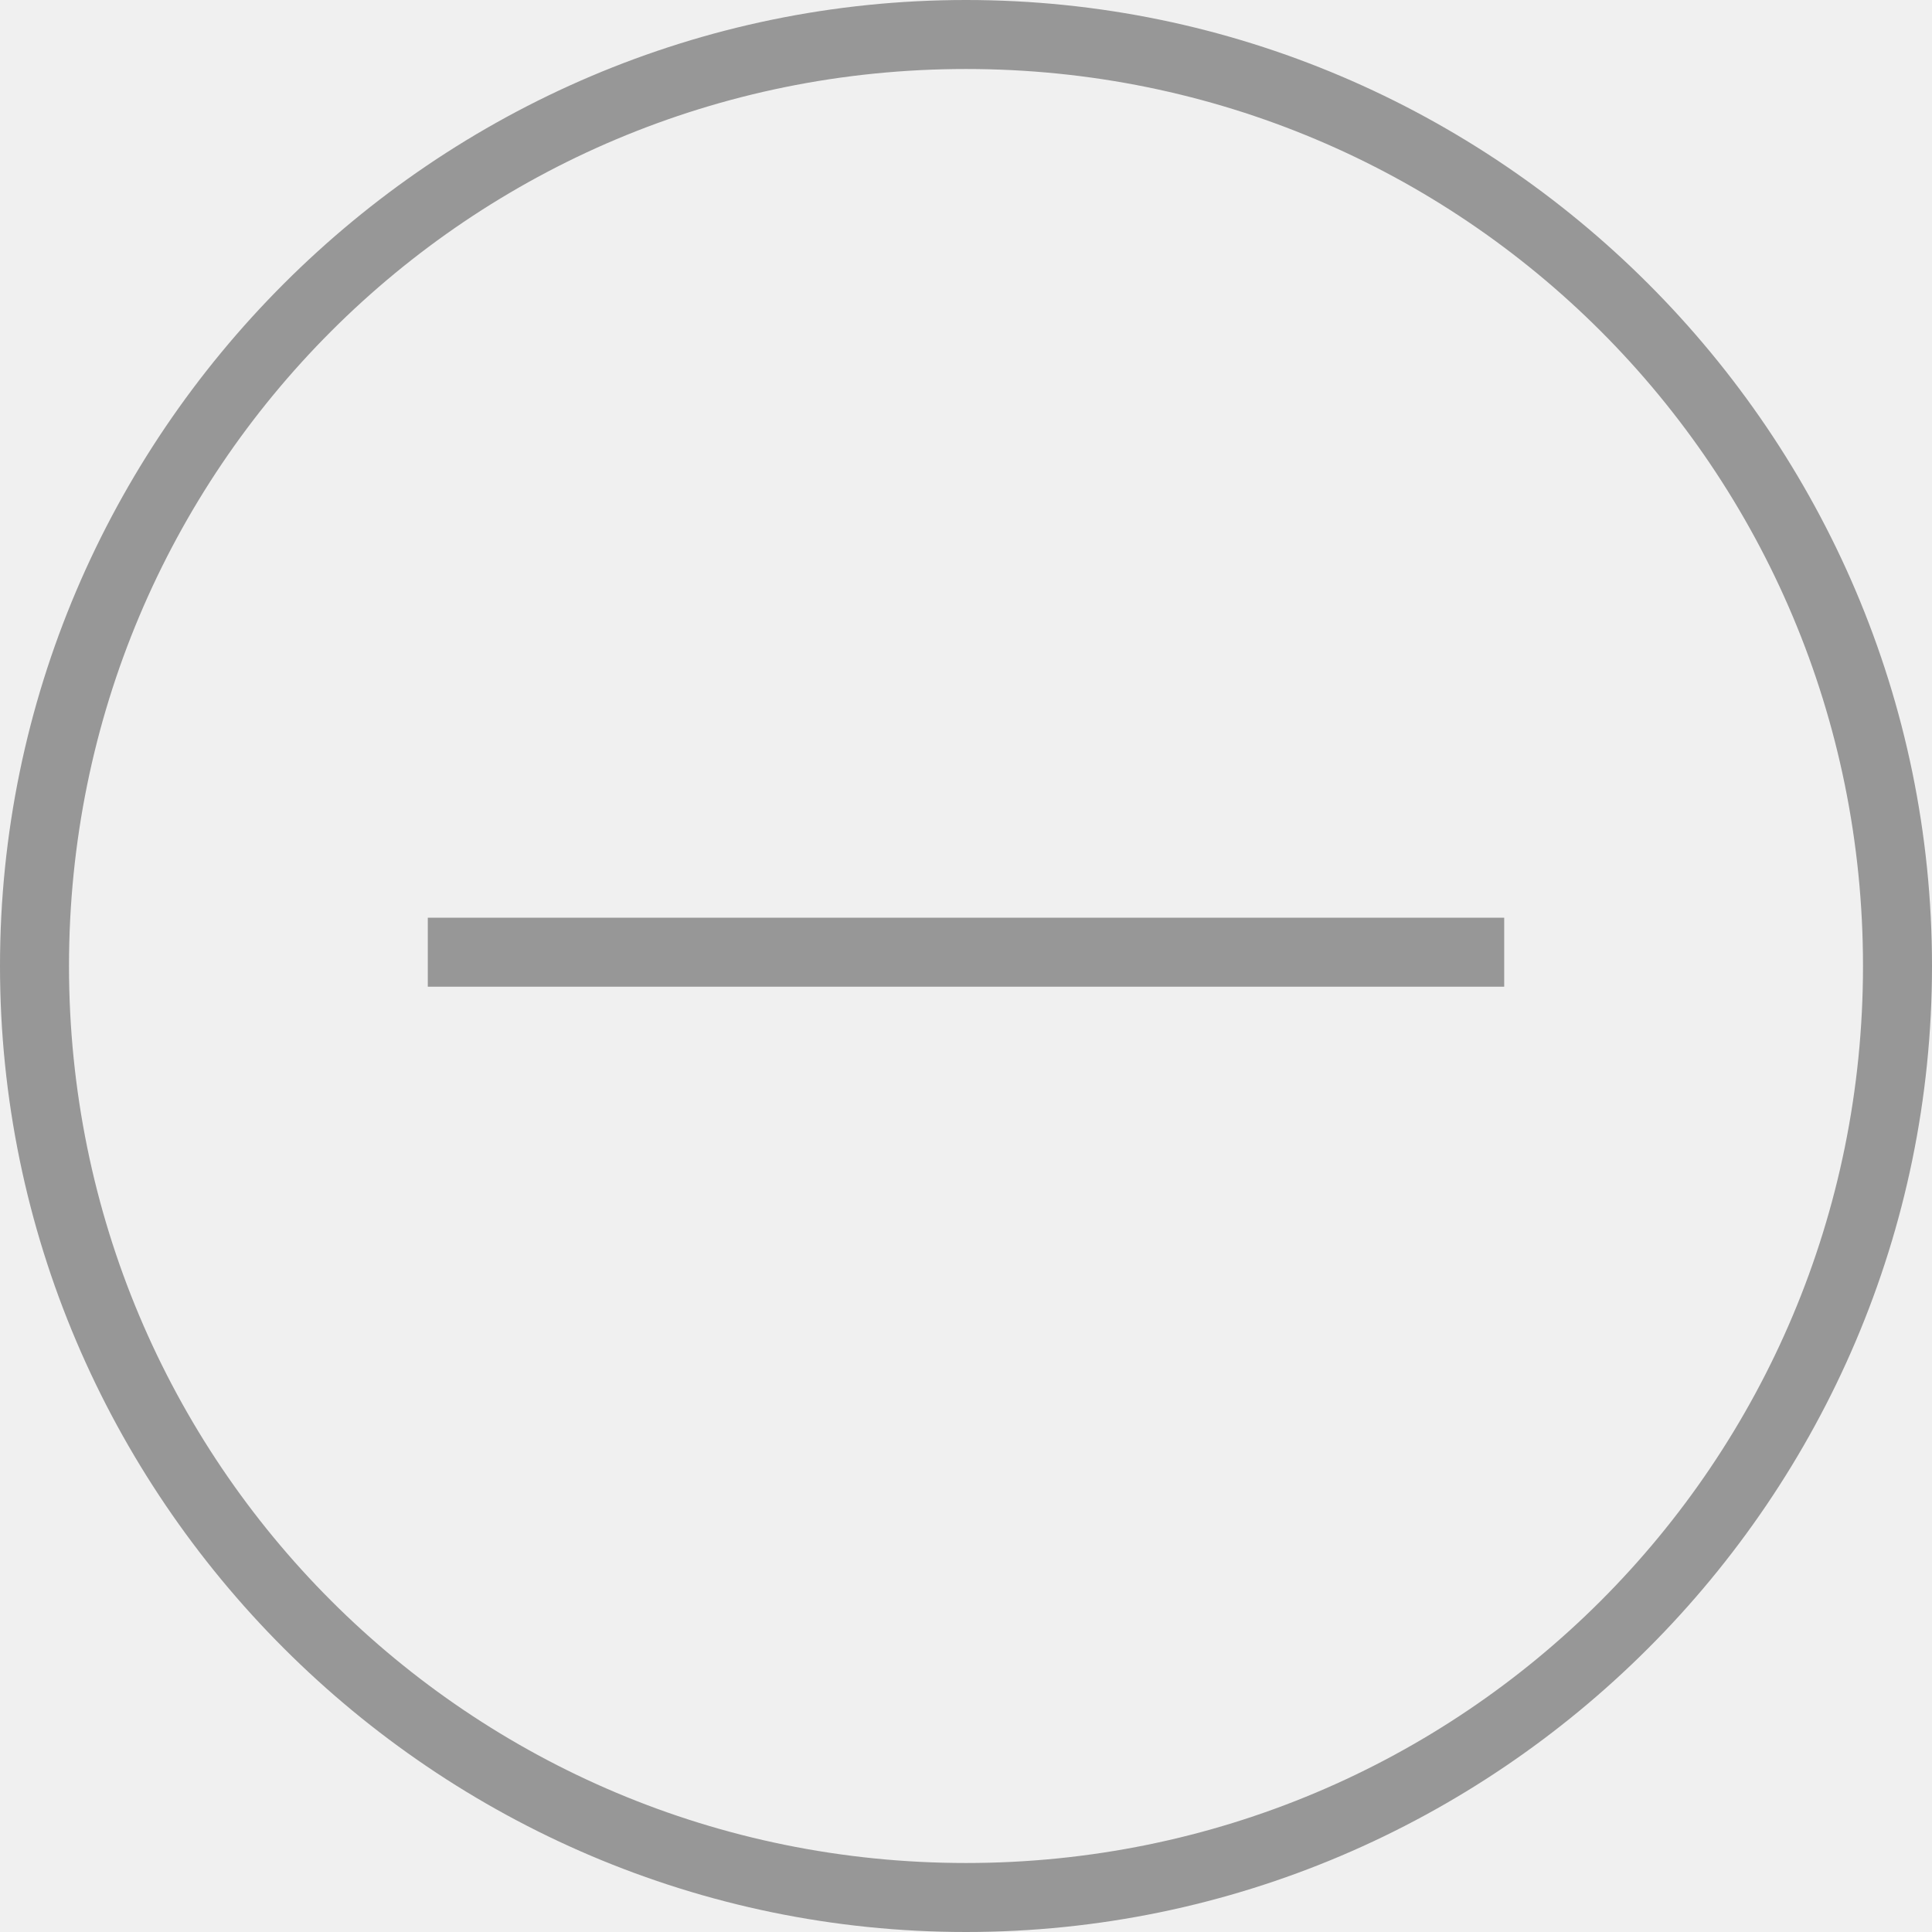
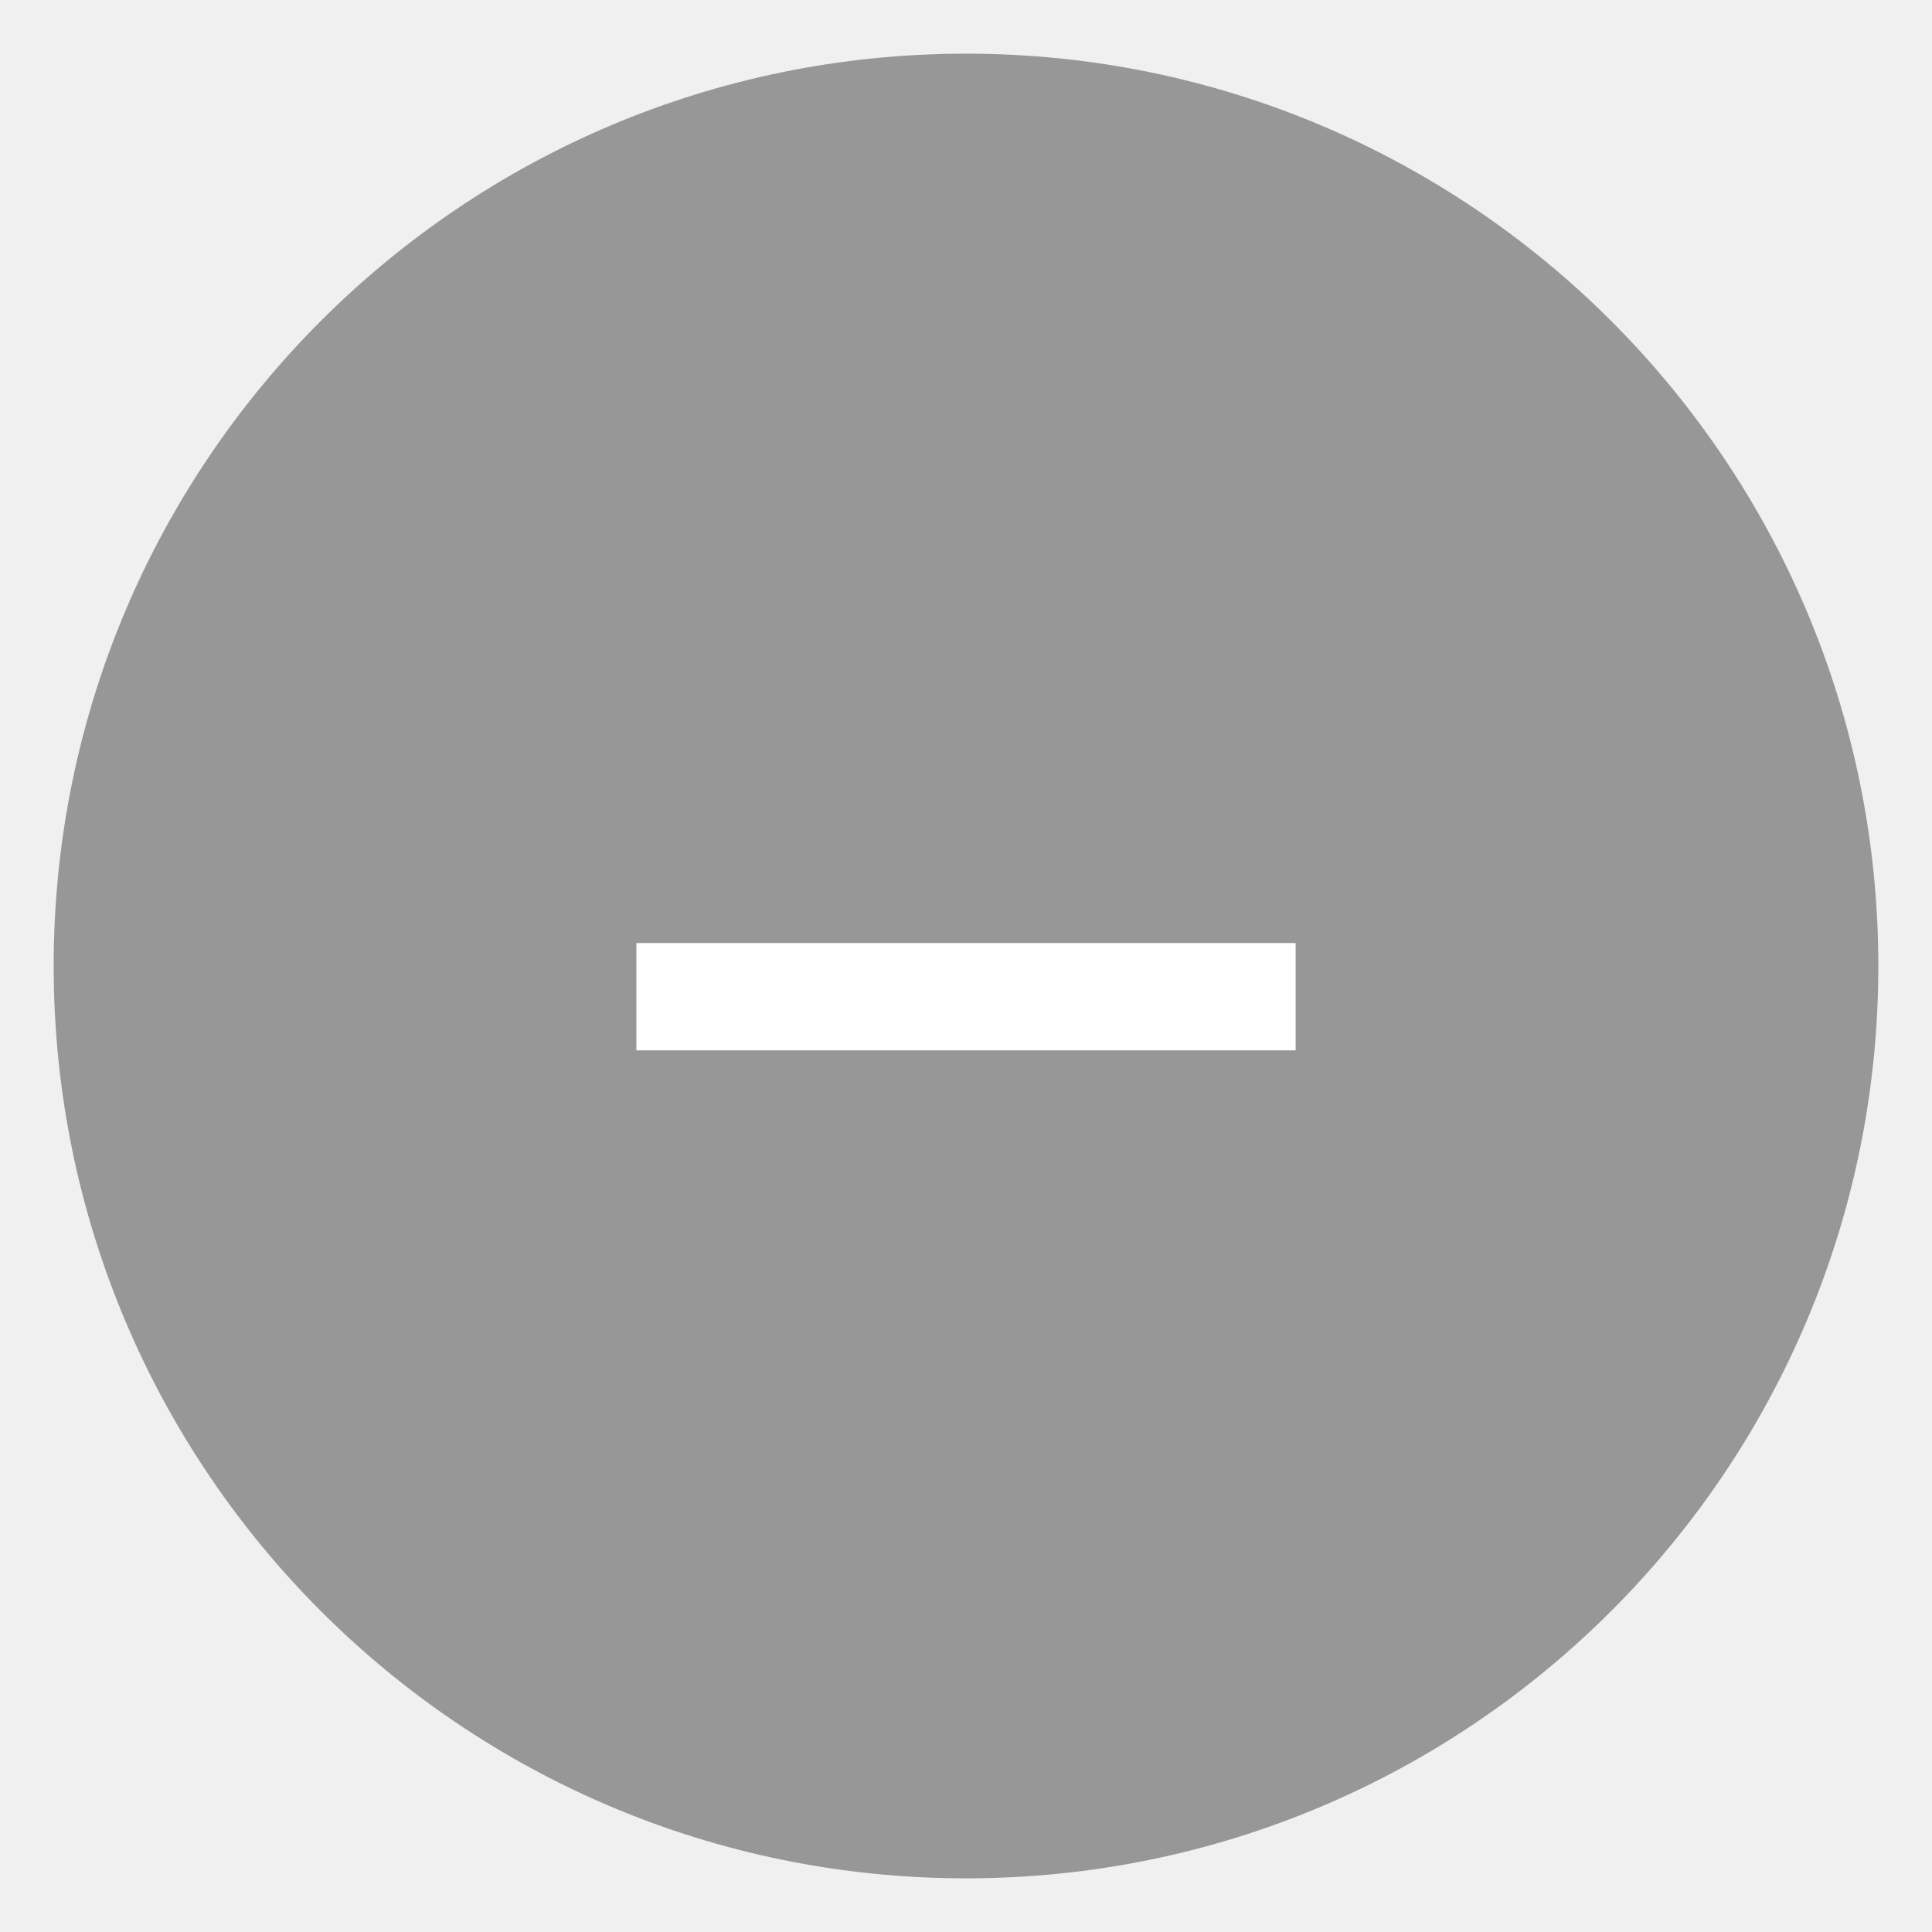
- <svg xmlns="http://www.w3.org/2000/svg" version="1.1" id="Layer_1" x="0px" y="0px" viewBox="0 0 28 28" style="enable-background:new 0 0 28 28;" xml:space="preserve">
-   <style type="text/css">
- 	.st0{fill:#979797;}
- 	.st1{fill:none;stroke:#979797;stroke-linecap:square;stroke-miterlimit:10;}
- </style>
-   <g>
-     <path class="st0" d="M14,1c7.2,0,13,5.8,13,13s-5.8,13-13,13S1,21.2,1,14S6.8,1,14,1 M14,0C6.3,0,0,6.3,0,14s6.3,14,14,14   s14-6.3,14-14S21.7,0,14,0L14,0z" />
+ <svg xmlns="http://www.w3.org/2000/svg" width="18px" height="18px" viewBox="0 0 18 18" version="1.1">
+   <defs />
+   <g id="Ferdige-NAV" stroke="none" stroke-width="1" fill="none" fill-rule="evenodd">
+     <g id="Group-9-Copy-3" transform="translate(1, 1)">
+       <ellipse id="Oval-Copy-2" stroke="#979797" fill="#979797" cx="8" cy="8" rx="8" ry="8" />
+       <path d="M5.429,8.286 L10.571,8.286" id="Line-Copy" stroke="#FFFFFF" stroke-linecap="square" />
+     </g>
  </g>
-   <line class="st1" x1="6.7" y1="13.8" x2="21.3" y2="13.8" />
</svg>
